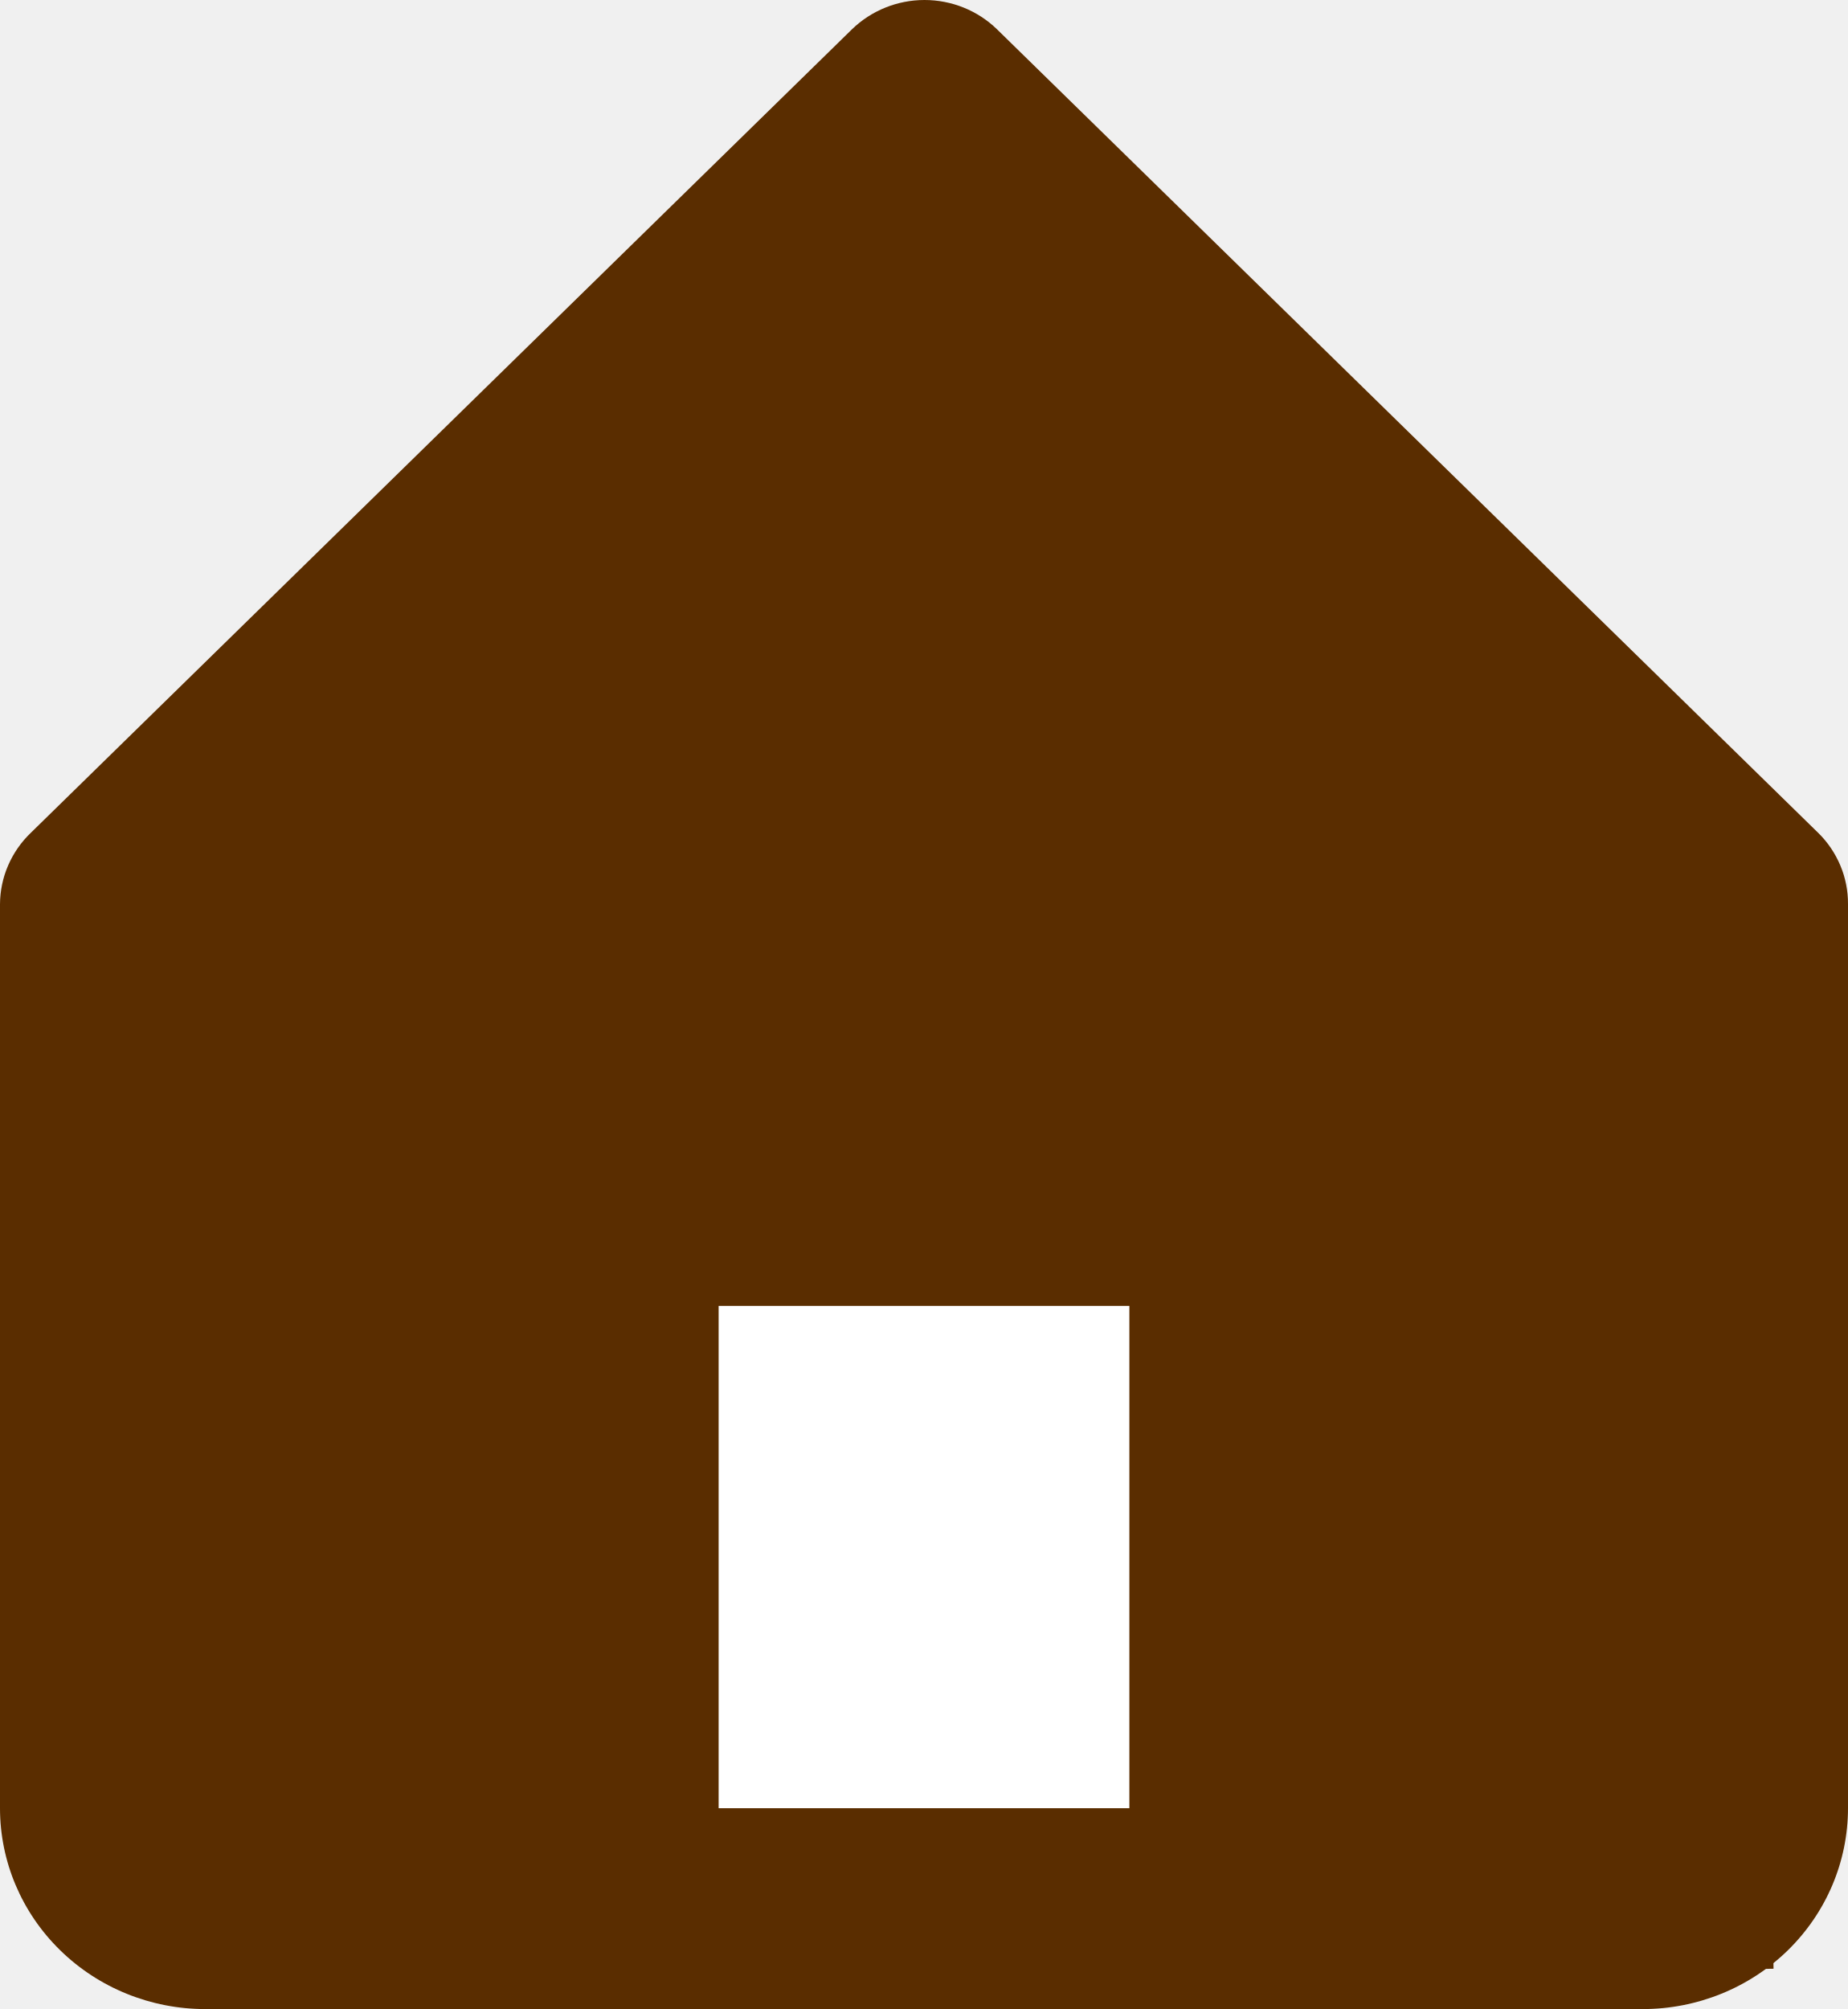
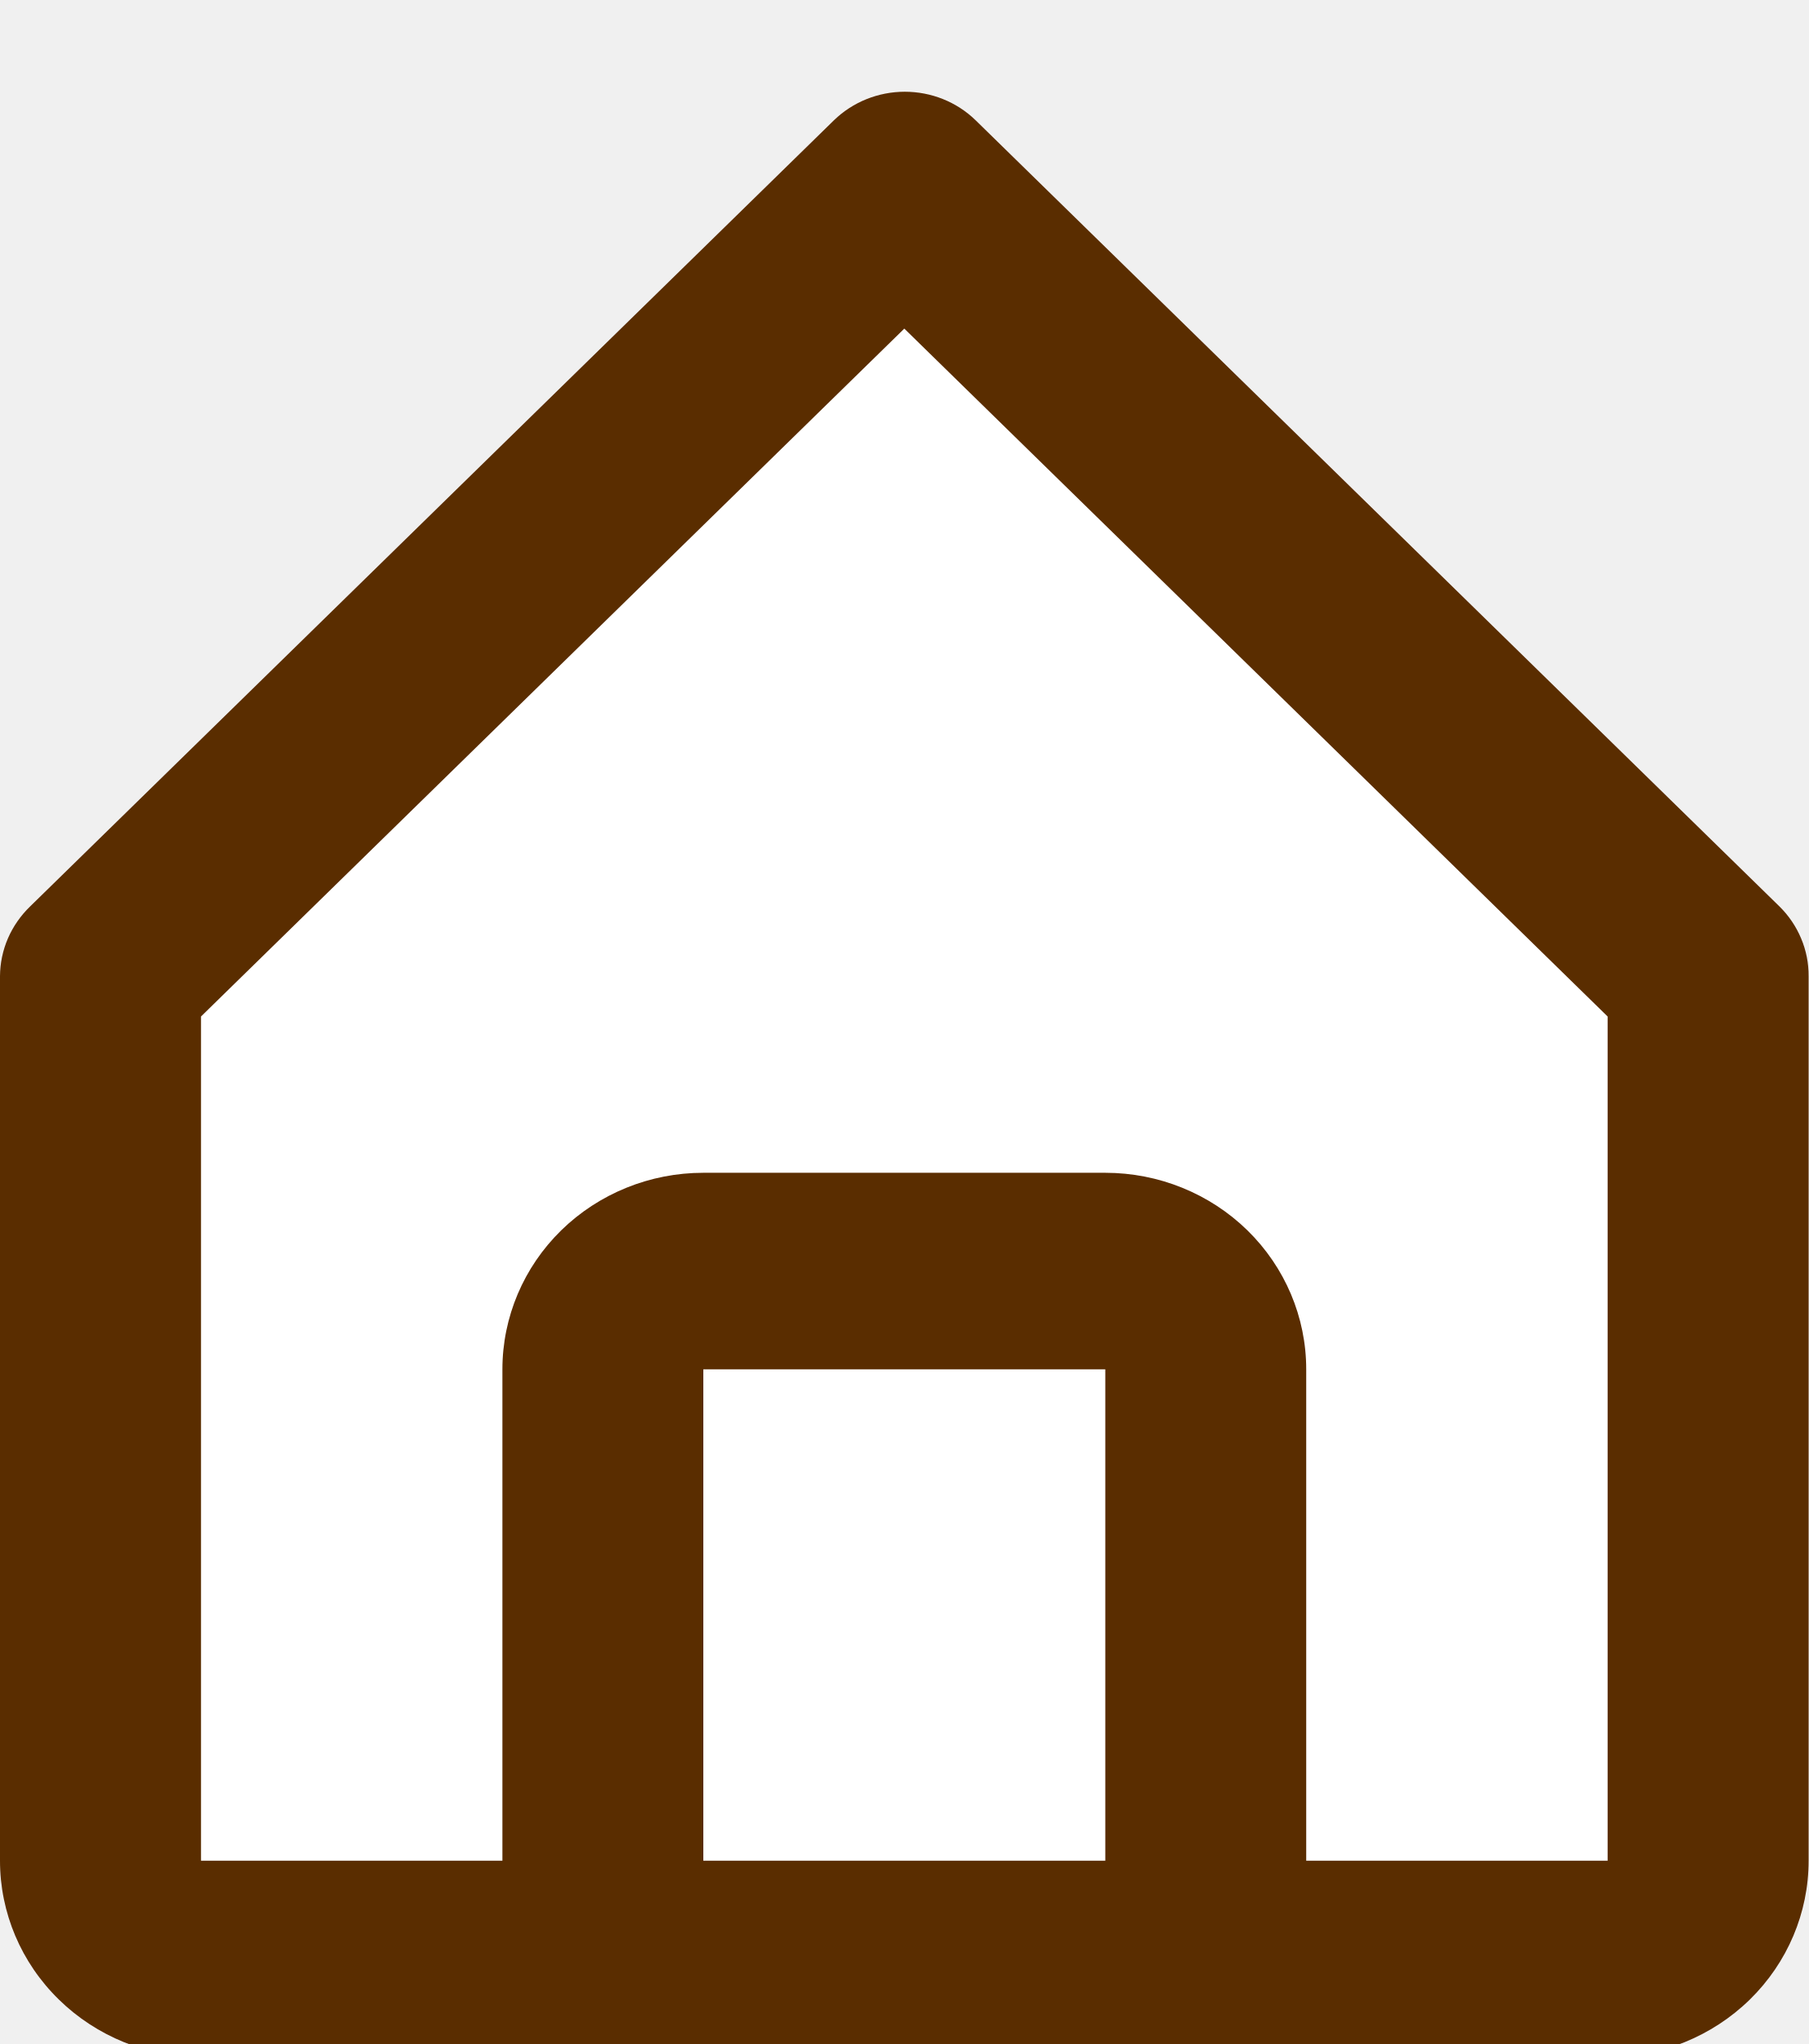
- <svg xmlns="http://www.w3.org/2000/svg" width="23" height="25" viewBox="0 0 23 25" fill="none">
-   <rect x="7.155" y="12" width="9.2" height="11" fill="white" />
-   <path d="M2.556 25.001H20.444C21.122 25.001 21.772 24.738 22.252 24.269C22.731 23.8 23 23.164 23 22.501V11.251C23.001 11.086 22.969 10.923 22.905 10.771C22.841 10.619 22.748 10.48 22.629 10.364L12.407 0.363C12.168 0.131 11.844 0 11.506 0C11.169 0 10.845 0.131 10.605 0.363L0.383 10.364C0.263 10.479 0.167 10.617 0.101 10.77C0.035 10.922 0.001 11.086 0 11.251V22.501C0 23.164 0.269 23.8 0.749 24.269C1.228 24.738 1.878 25.001 2.556 25.001ZM8.944 22.501V16.251H14.056V22.501H8.944ZM2.556 11.764L11.5 3.013L20.444 11.764V22.501H16.611V16.251C16.611 15.588 16.342 14.952 15.863 14.483C15.383 14.014 14.733 13.751 14.056 13.751H8.944C8.267 13.751 7.617 14.014 7.137 14.483C6.658 14.952 6.389 15.588 6.389 16.251V22.501H2.556V11.764Z" fill="#5A2D00" />
-   <rect x="1.277" y="10.501" width="6.133" height="13" fill="#5A2D00" />
-   <rect width="7.19" height="13.148" transform="matrix(0.707709 0.706504 -0.721882 0.692016 11.791 2.50098)" fill="#5A2D00" />
-   <rect width="7.25" height="14.127" transform="matrix(-0.999846 0.0175347 -0.0183224 -0.999832 22.0732 24.4988)" fill="#5A2D00" />
-   <rect width="6.455" height="14.441" transform="matrix(-0.00366505 -0.999993 0.999994 -0.00350744 5.39062 14.2024)" fill="#5A2D00" />
-   <rect x="1.277" y="10.501" width="6.133" height="13" fill="#5A2D00" />
+ <svg xmlns="http://www.w3.org/2000/svg" width="23" height="26" viewBox="0 0 23 24" fill="none">
+   <rect x="7" y="14.167" width="9.2" height="11" fill="white" />
+   <rect x="2" y="12.167" width="9.2" height="11" fill="white" />
+   <rect x="11.98" y="12.167" width="9.2" height="11" fill="white" />
+   <rect x="6.98" y="8.167" width="9.2" height="11" fill="white" />
+   <rect x="11.525" y="2.167" width="9.2" height="13.485" transform="rotate(51.2793 11.5254 2.16711)" fill="white" />
+   <rect x="5" y="7.776" width="9.2" height="14.877" transform="rotate(-45.9222 5 7.77582)" fill="white" />
+   <rect x="1.98" y="12.167" width="9.2" height="11" fill="white" />
+   <path d="M2.556 25.168H20.444C21.122 25.168 21.772 24.904 22.252 24.435C22.731 23.966 23 23.331 23 22.668V11.418C23.001 11.253 22.969 11.09 22.905 10.938C22.841 10.785 22.748 10.647 22.629 10.53L12.407 0.53C12.168 0.297 11.844 0.167 11.506 0.167C11.169 0.167 10.845 0.297 10.605 0.53L0.383 10.53C0.263 10.646 0.167 10.784 0.101 10.936C0.035 11.089 0.001 11.252 0 11.418V22.668C0 23.331 0.269 23.966 0.749 24.435C1.228 24.904 1.878 25.168 2.556 25.168ZM8.944 22.668V16.418H14.056V22.668H8.944ZM2.556 11.93L11.5 3.18L20.444 11.93V22.668H16.611V16.418C16.611 15.755 16.342 15.119 15.863 14.65C15.383 14.181 14.733 13.918 14.056 13.918H8.944C8.267 13.918 7.617 14.181 7.137 14.65C6.658 15.119 6.389 15.755 6.389 16.418V22.668H2.556V11.93Z" fill="#5A2D00" />
</svg>
